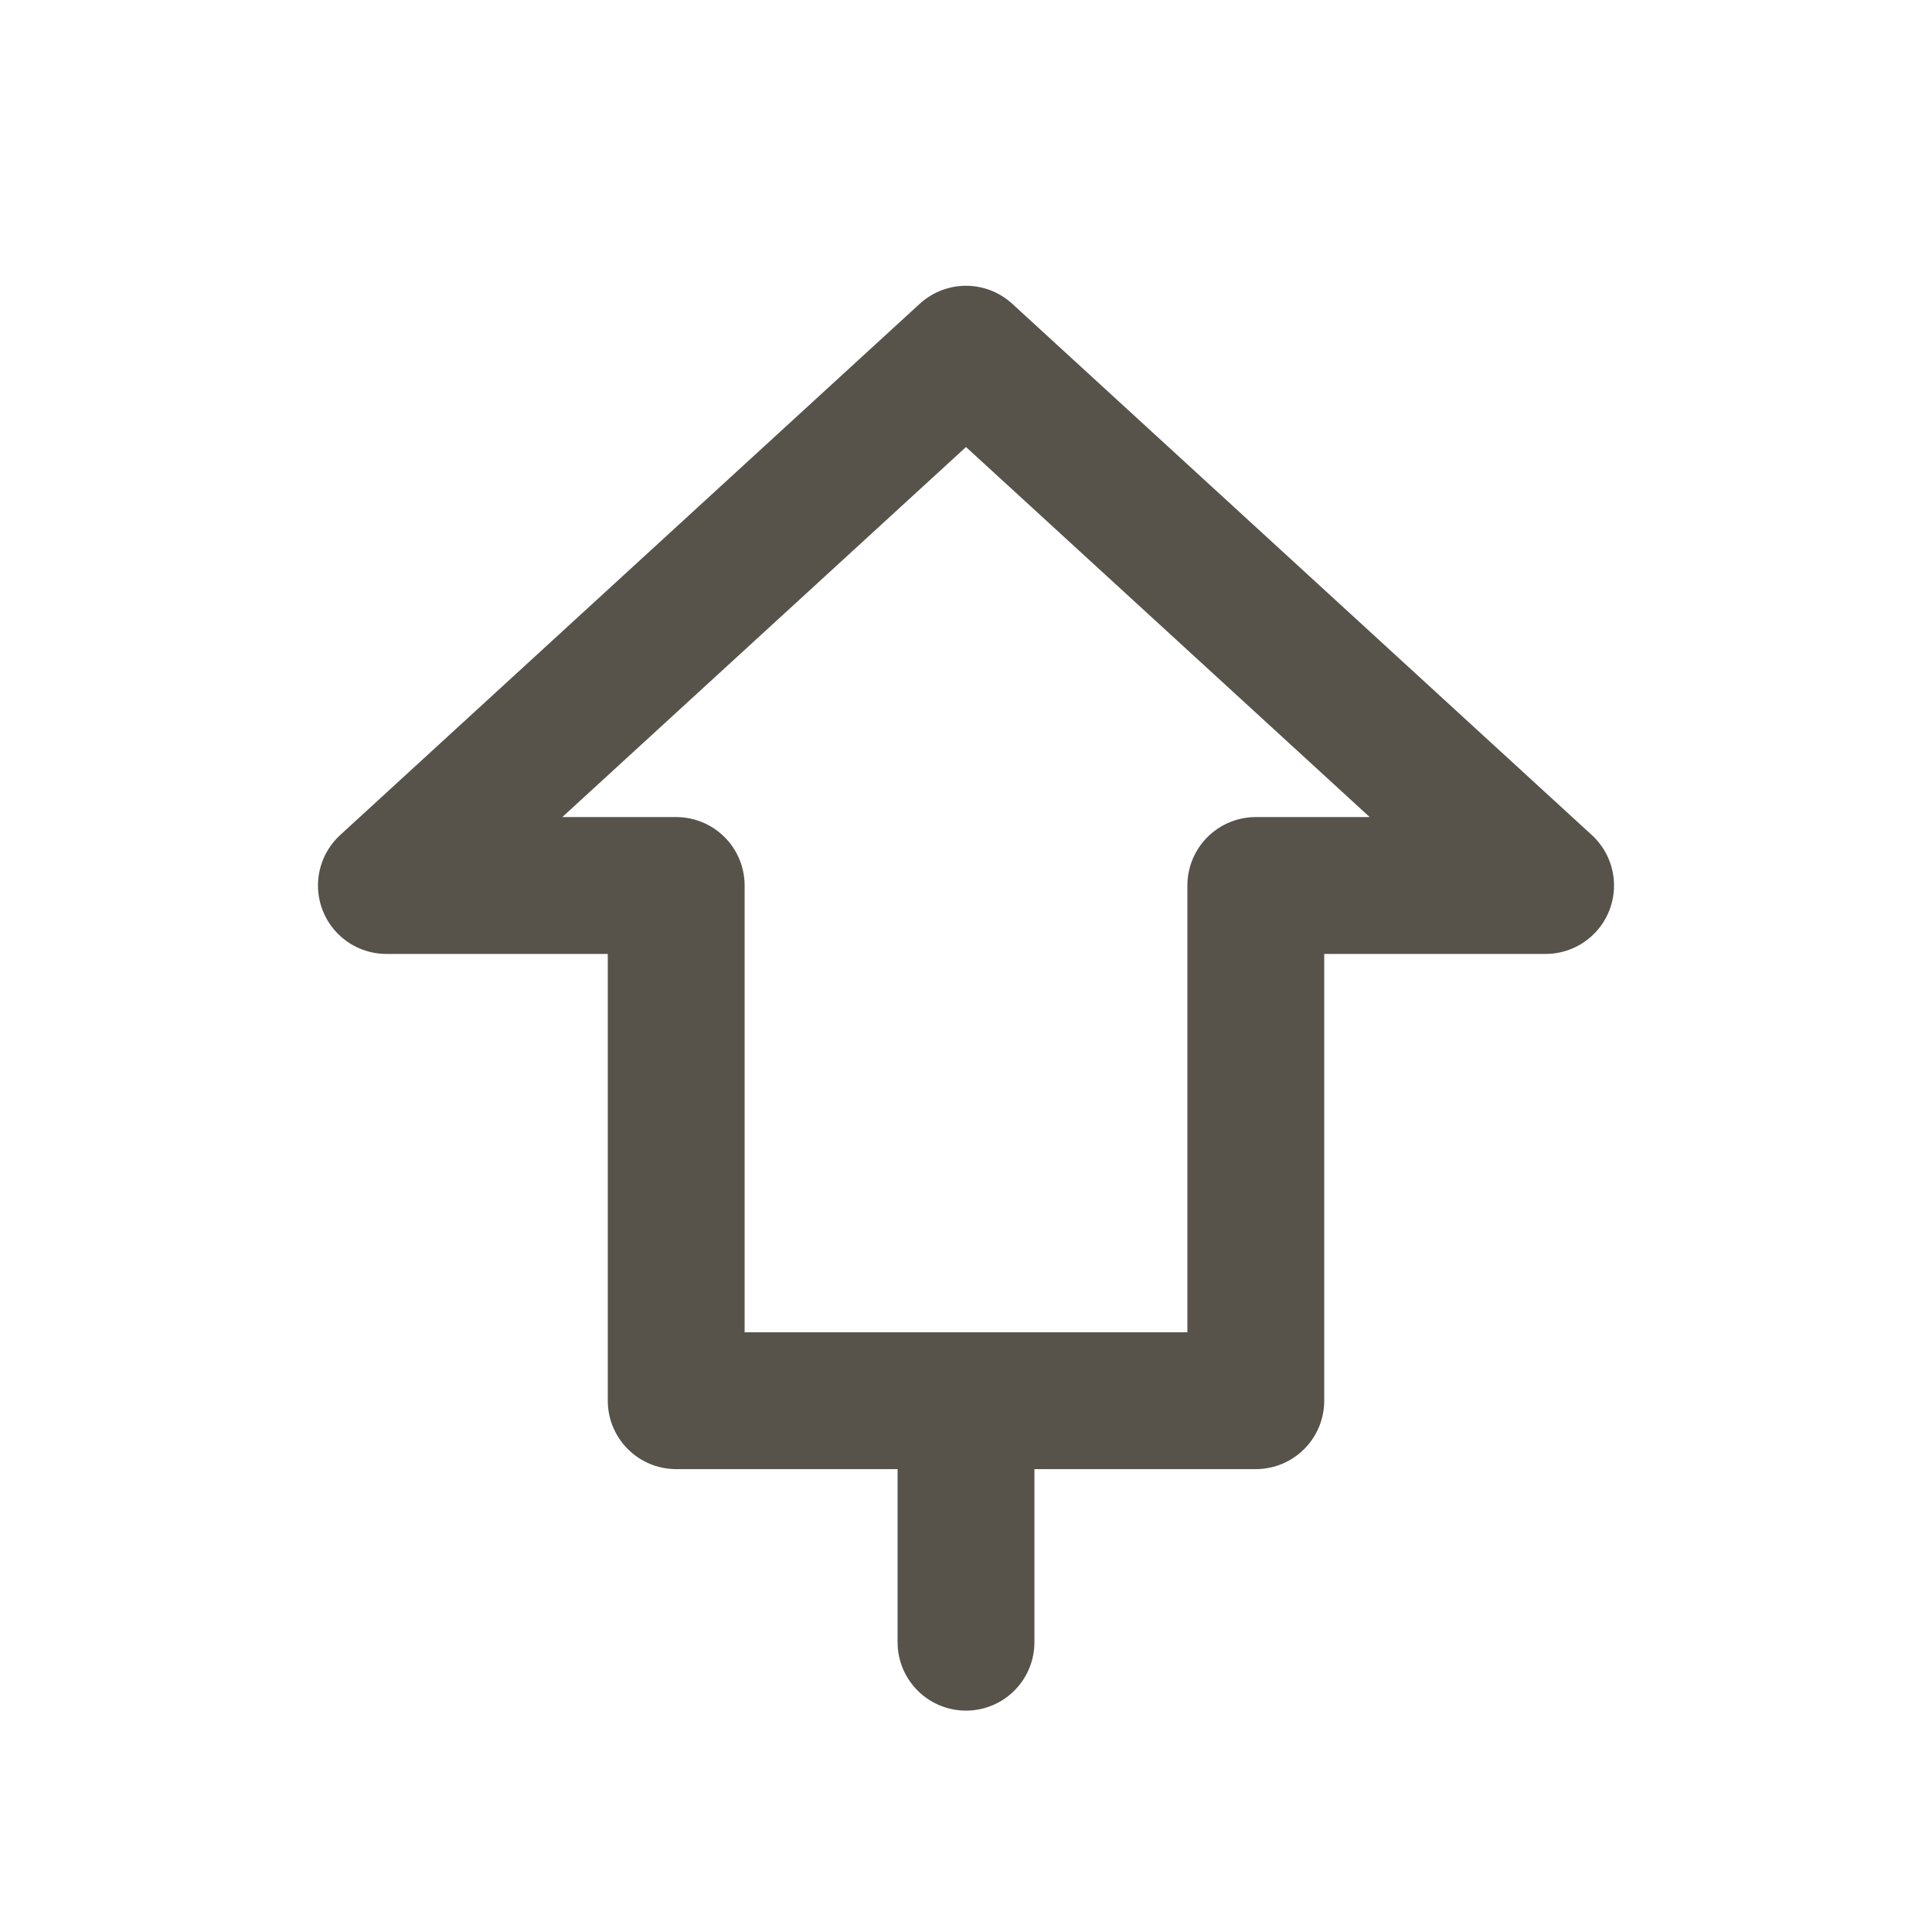
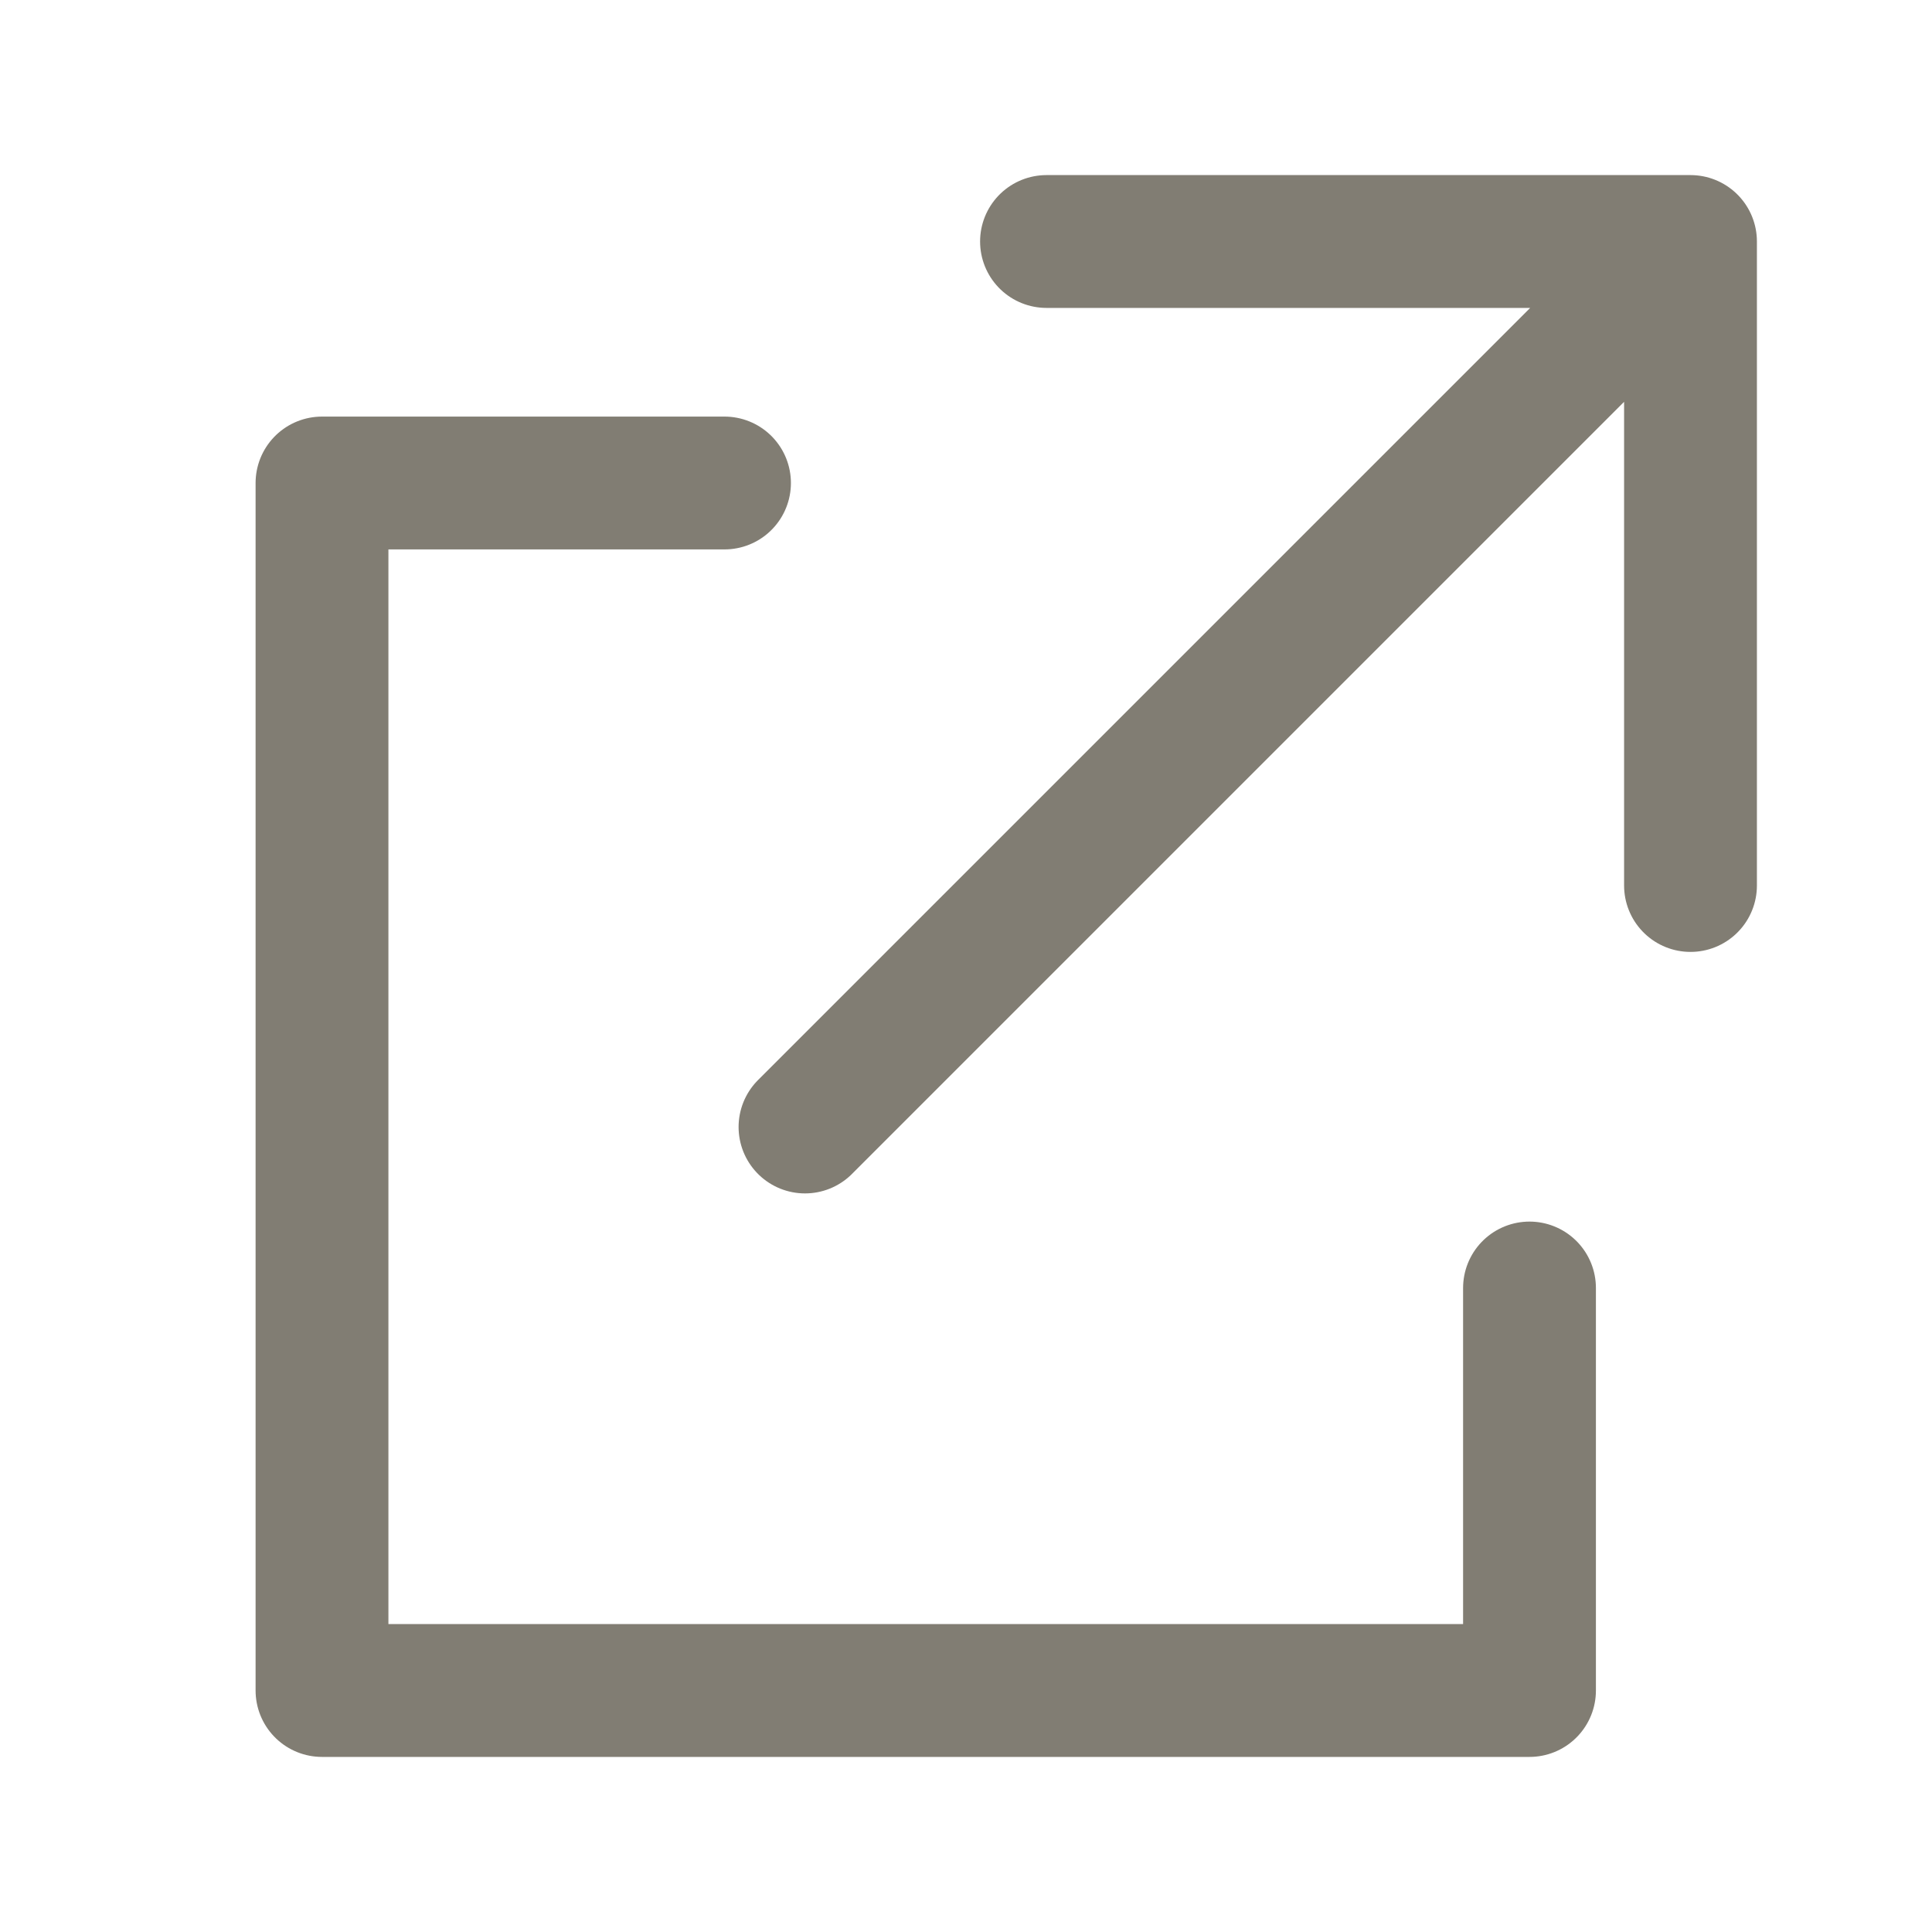
- <svg xmlns="http://www.w3.org/2000/svg" viewBox="0 0 24 24" fill="none" stroke="#57534B" stroke-width="1.7" stroke-linecap="round" stroke-linejoin="round">
-   <path d="M12 4.4 4.8 11h3.6v6.4h7.2V11h3.6z" />
-   <path d="M12 17.4v3" />
+ <svg xmlns="http://www.w3.org/2000/svg" class="app-icon" viewBox="0 0 24 24" fill="none" stroke="#817D73" stroke-width="1.65" stroke-linecap="round" stroke-linejoin="round" aria-hidden="true">
+   <path d="M13 3h8v8M21 3 10 14M9 6H4v15h15v-5" />
</svg>
